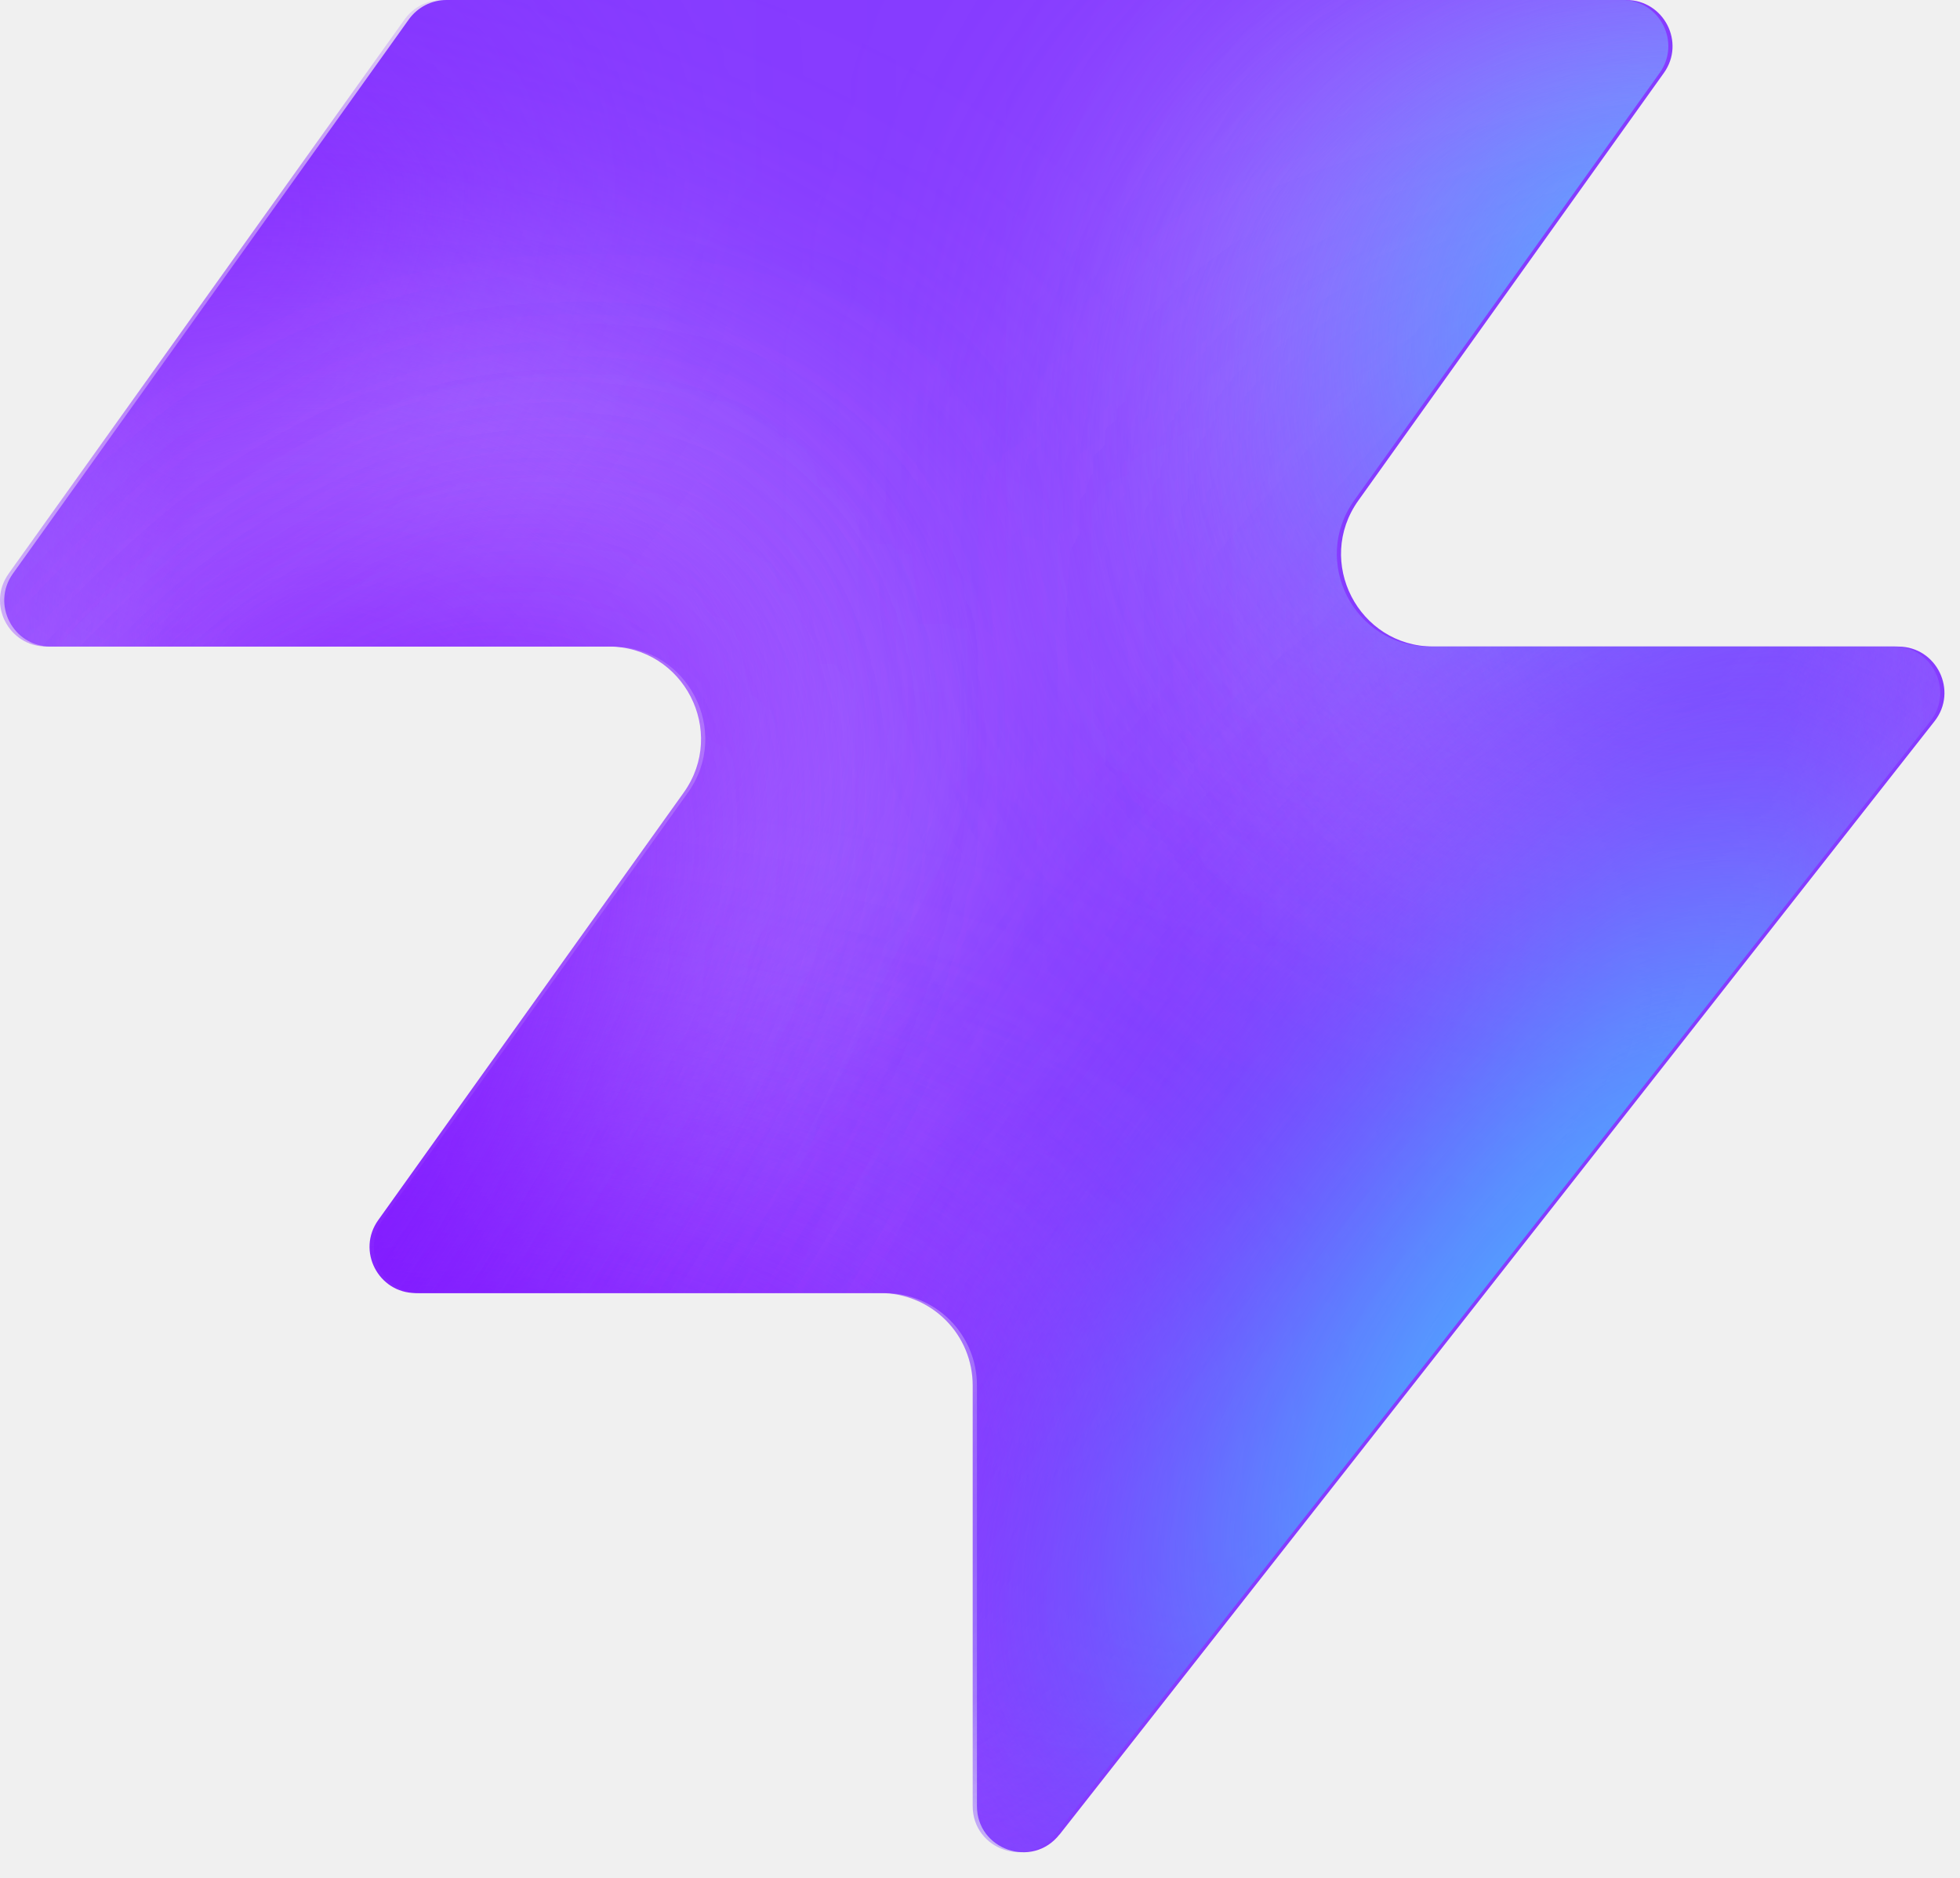
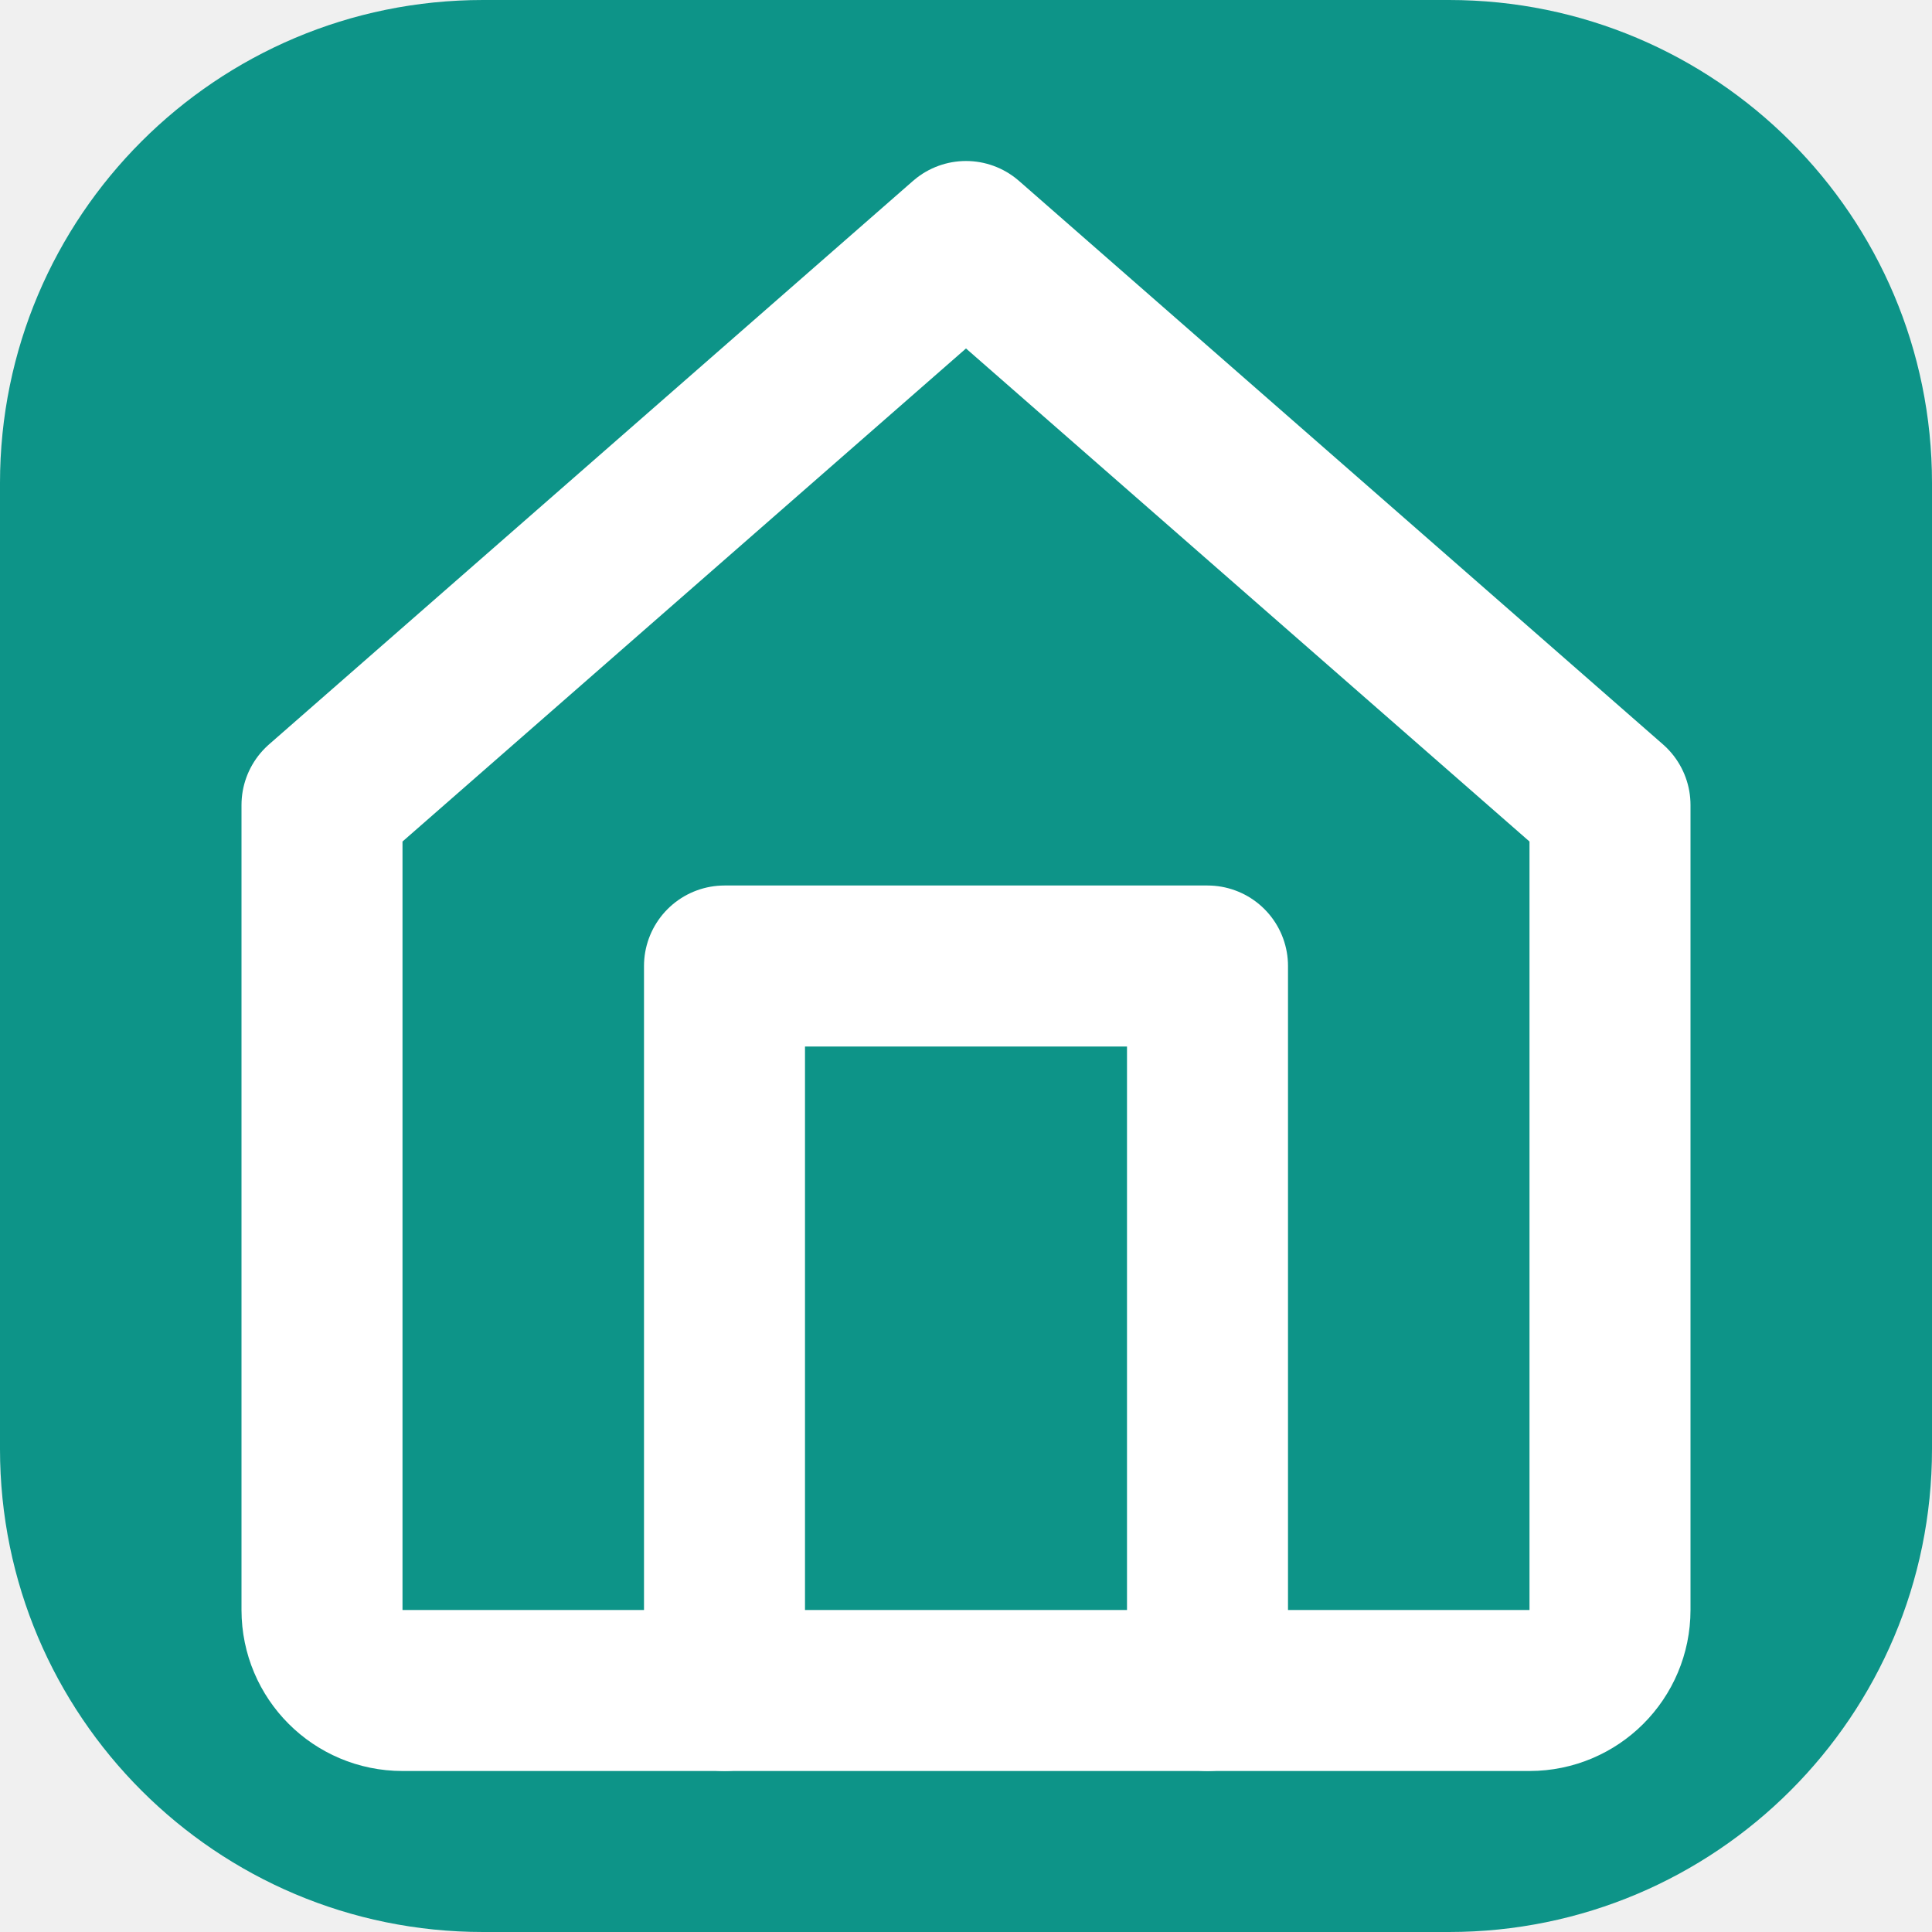
- <svg xmlns="http://www.w3.org/2000/svg" width="48" height="46" fill="none" viewBox="0 0 48 46">
-   <path fill="#863bff" d="M25.946 44.938c-.664.845-2.021.375-2.021-.698V33.937a2.26 2.26 0 0 0-2.262-2.262H10.287c-.92 0-1.456-1.04-.92-1.788l7.48-10.471c1.07-1.497 0-3.578-1.842-3.578H1.237c-.92 0-1.456-1.04-.92-1.788L10.013.474c.214-.297.556-.474.92-.474h28.894c.92 0 1.456 1.04.92 1.788l-7.48 10.471c-1.07 1.498 0 3.579 1.842 3.579h11.377c.943 0 1.473 1.088.89 1.83L25.947 44.94z" style="fill:#863bff;fill:color(display-p3 .525 .23 1);fill-opacity:1" />
-   <mask id="a" width="48" height="46" x="0" y="0" maskUnits="userSpaceOnUse" style="mask-type:alpha">
-     <path fill="#000" d="M25.842 44.938c-.664.844-2.021.375-2.021-.698V33.937a2.26 2.26 0 0 0-2.262-2.262H10.183c-.92 0-1.456-1.04-.92-1.788l7.48-10.471c1.07-1.498 0-3.579-1.842-3.579H1.133c-.92 0-1.456-1.04-.92-1.787L9.91.473c.214-.297.556-.474.92-.474h28.894c.92 0 1.456 1.04.92 1.788l-7.48 10.471c-1.07 1.498 0 3.578 1.842 3.578h11.377c.943 0 1.473 1.088.89 1.832L25.843 44.94z" style="fill:#000;fill-opacity:1" />
-   </mask>
-   <g mask="url(#a)">
-     <g filter="url(#b)">
-       <ellipse cx="5.508" cy="14.704" fill="#ede6ff" rx="5.508" ry="14.704" style="fill:#ede6ff;fill:color(display-p3 .927 .903 1);fill-opacity:1" transform="matrix(.00324 1 1 -.00324 -4.47 31.516)" />
-     </g>
-     <g filter="url(#c)">
-       <ellipse cx="10.399" cy="29.851" fill="#ede6ff" rx="10.399" ry="29.851" style="fill:#ede6ff;fill:color(display-p3 .927 .903 1);fill-opacity:1" transform="matrix(.00324 1 1 -.00324 -39.328 7.883)" />
-     </g>
-     <g filter="url(#d)">
-       <ellipse cx="5.508" cy="30.487" fill="#7e14ff" rx="5.508" ry="30.487" style="fill:#7e14ff;fill:color(display-p3 .492 .077 1);fill-opacity:1" transform="rotate(89.814 -25.913 -14.639)scale(1 -1)" />
-     </g>
-     <g filter="url(#e)">
-       <ellipse cx="5.508" cy="30.599" fill="#7e14ff" rx="5.508" ry="30.599" style="fill:#7e14ff;fill:color(display-p3 .492 .077 1);fill-opacity:1" transform="rotate(89.814 -32.644 -3.334)scale(1 -1)" />
-     </g>
-     <g filter="url(#f)">
-       <ellipse cx="5.508" cy="30.599" fill="#7e14ff" rx="5.508" ry="30.599" style="fill:#7e14ff;fill:color(display-p3 .492 .077 1);fill-opacity:1" transform="matrix(.00324 1 1 -.00324 -34.34 30.47)" />
-     </g>
-     <g filter="url(#g)">
-       <ellipse cx="14.072" cy="22.078" fill="#ede6ff" rx="14.072" ry="22.078" style="fill:#ede6ff;fill:color(display-p3 .927 .903 1);fill-opacity:1" transform="rotate(93.35 24.506 48.493)scale(-1 1)" />
-     </g>
-     <g filter="url(#h)">
-       <ellipse cx="3.47" cy="21.501" fill="#7e14ff" rx="3.47" ry="21.501" style="fill:#7e14ff;fill:color(display-p3 .492 .077 1);fill-opacity:1" transform="rotate(89.009 28.708 47.59)scale(-1 1)" />
-     </g>
-     <g filter="url(#i)">
-       <ellipse cx="3.47" cy="21.501" fill="#7e14ff" rx="3.47" ry="21.501" style="fill:#7e14ff;fill:color(display-p3 .492 .077 1);fill-opacity:1" transform="rotate(89.009 28.708 47.59)scale(-1 1)" />
-     </g>
-     <g filter="url(#j)">
-       <ellipse cx=".387" cy="8.972" fill="#7e14ff" rx="4.407" ry="29.108" style="fill:#7e14ff;fill:color(display-p3 .492 .077 1);fill-opacity:1" transform="rotate(39.51 .387 8.972)" />
-     </g>
-     <g filter="url(#k)">
-       <ellipse cx="47.523" cy="-6.092" fill="#7e14ff" rx="4.407" ry="29.108" style="fill:#7e14ff;fill:color(display-p3 .492 .077 1);fill-opacity:1" transform="rotate(37.892 47.523 -6.092)" />
-     </g>
-     <g filter="url(#l)">
-       <ellipse cx="41.412" cy="6.333" fill="#47bfff" rx="5.971" ry="9.665" style="fill:#47bfff;fill:color(display-p3 .28 .748 1);fill-opacity:1" transform="rotate(37.892 41.412 6.333)" />
-     </g>
-     <g filter="url(#m)">
-       <ellipse cx="-1.879" cy="38.332" fill="#7e14ff" rx="4.407" ry="29.108" style="fill:#7e14ff;fill:color(display-p3 .492 .077 1);fill-opacity:1" transform="rotate(37.892 -1.88 38.332)" />
-     </g>
-     <g filter="url(#n)">
-       <ellipse cx="-1.879" cy="38.332" fill="#7e14ff" rx="4.407" ry="29.108" style="fill:#7e14ff;fill:color(display-p3 .492 .077 1);fill-opacity:1" transform="rotate(37.892 -1.88 38.332)" />
-     </g>
-     <g filter="url(#o)">
-       <ellipse cx="35.651" cy="29.907" fill="#7e14ff" rx="4.407" ry="29.108" style="fill:#7e14ff;fill:color(display-p3 .492 .077 1);fill-opacity:1" transform="rotate(37.892 35.651 29.907)" />
-     </g>
-     <g filter="url(#p)">
-       <ellipse cx="38.418" cy="32.4" fill="#47bfff" rx="5.971" ry="15.297" style="fill:#47bfff;fill:color(display-p3 .28 .748 1);fill-opacity:1" transform="rotate(37.892 38.418 32.4)" />
-     </g>
-   </g>
-   <defs>
-     <filter id="b" width="60.045" height="41.654" x="-19.77" y="16.149" color-interpolation-filters="sRGB" filterUnits="userSpaceOnUse">
-       <feFlood flood-opacity="0" result="BackgroundImageFix" />
-       <feBlend in="SourceGraphic" in2="BackgroundImageFix" result="shape" />
-       <feGaussianBlur result="effect1_foregroundBlur_2002_17158" stdDeviation="7.659" />
-     </filter>
-     <filter id="c" width="90.34" height="51.437" x="-54.613" y="-7.533" color-interpolation-filters="sRGB" filterUnits="userSpaceOnUse">
-       <feFlood flood-opacity="0" result="BackgroundImageFix" />
-       <feBlend in="SourceGraphic" in2="BackgroundImageFix" result="shape" />
-       <feGaussianBlur result="effect1_foregroundBlur_2002_17158" stdDeviation="7.659" />
-     </filter>
-     <filter id="d" width="79.355" height="29.4" x="-49.64" y="2.03" color-interpolation-filters="sRGB" filterUnits="userSpaceOnUse">
-       <feFlood flood-opacity="0" result="BackgroundImageFix" />
-       <feBlend in="SourceGraphic" in2="BackgroundImageFix" result="shape" />
-       <feGaussianBlur result="effect1_foregroundBlur_2002_17158" stdDeviation="4.596" />
-     </filter>
-     <filter id="e" width="79.579" height="29.4" x="-45.045" y="20.029" color-interpolation-filters="sRGB" filterUnits="userSpaceOnUse">
-       <feFlood flood-opacity="0" result="BackgroundImageFix" />
-       <feBlend in="SourceGraphic" in2="BackgroundImageFix" result="shape" />
-       <feGaussianBlur result="effect1_foregroundBlur_2002_17158" stdDeviation="4.596" />
-     </filter>
-     <filter id="f" width="79.579" height="29.4" x="-43.513" y="21.178" color-interpolation-filters="sRGB" filterUnits="userSpaceOnUse">
-       <feFlood flood-opacity="0" result="BackgroundImageFix" />
-       <feBlend in="SourceGraphic" in2="BackgroundImageFix" result="shape" />
-       <feGaussianBlur result="effect1_foregroundBlur_2002_17158" stdDeviation="4.596" />
-     </filter>
-     <filter id="g" width="74.749" height="58.852" x="15.756" y="-17.901" color-interpolation-filters="sRGB" filterUnits="userSpaceOnUse">
-       <feFlood flood-opacity="0" result="BackgroundImageFix" />
-       <feBlend in="SourceGraphic" in2="BackgroundImageFix" result="shape" />
-       <feGaussianBlur result="effect1_foregroundBlur_2002_17158" stdDeviation="7.659" />
-     </filter>
-     <filter id="h" width="61.377" height="25.362" x="23.548" y="2.284" color-interpolation-filters="sRGB" filterUnits="userSpaceOnUse">
-       <feFlood flood-opacity="0" result="BackgroundImageFix" />
-       <feBlend in="SourceGraphic" in2="BackgroundImageFix" result="shape" />
-       <feGaussianBlur result="effect1_foregroundBlur_2002_17158" stdDeviation="4.596" />
-     </filter>
-     <filter id="i" width="61.377" height="25.362" x="23.548" y="2.284" color-interpolation-filters="sRGB" filterUnits="userSpaceOnUse">
-       <feFlood flood-opacity="0" result="BackgroundImageFix" />
-       <feBlend in="SourceGraphic" in2="BackgroundImageFix" result="shape" />
-       <feGaussianBlur result="effect1_foregroundBlur_2002_17158" stdDeviation="4.596" />
-     </filter>
-     <filter id="j" width="56.045" height="63.649" x="-27.636" y="-22.853" color-interpolation-filters="sRGB" filterUnits="userSpaceOnUse">
-       <feFlood flood-opacity="0" result="BackgroundImageFix" />
-       <feBlend in="SourceGraphic" in2="BackgroundImageFix" result="shape" />
-       <feGaussianBlur result="effect1_foregroundBlur_2002_17158" stdDeviation="4.596" />
-     </filter>
-     <filter id="k" width="54.814" height="64.646" x="20.116" y="-38.415" color-interpolation-filters="sRGB" filterUnits="userSpaceOnUse">
-       <feFlood flood-opacity="0" result="BackgroundImageFix" />
-       <feBlend in="SourceGraphic" in2="BackgroundImageFix" result="shape" />
-       <feGaussianBlur result="effect1_foregroundBlur_2002_17158" stdDeviation="4.596" />
-     </filter>
-     <filter id="l" width="33.541" height="35.313" x="24.641" y="-11.323" color-interpolation-filters="sRGB" filterUnits="userSpaceOnUse">
-       <feFlood flood-opacity="0" result="BackgroundImageFix" />
-       <feBlend in="SourceGraphic" in2="BackgroundImageFix" result="shape" />
-       <feGaussianBlur result="effect1_foregroundBlur_2002_17158" stdDeviation="4.596" />
-     </filter>
-     <filter id="m" width="54.814" height="64.646" x="-29.286" y="6.009" color-interpolation-filters="sRGB" filterUnits="userSpaceOnUse">
-       <feFlood flood-opacity="0" result="BackgroundImageFix" />
-       <feBlend in="SourceGraphic" in2="BackgroundImageFix" result="shape" />
-       <feGaussianBlur result="effect1_foregroundBlur_2002_17158" stdDeviation="4.596" />
-     </filter>
-     <filter id="n" width="54.814" height="64.646" x="-29.286" y="6.009" color-interpolation-filters="sRGB" filterUnits="userSpaceOnUse">
-       <feFlood flood-opacity="0" result="BackgroundImageFix" />
-       <feBlend in="SourceGraphic" in2="BackgroundImageFix" result="shape" />
-       <feGaussianBlur result="effect1_foregroundBlur_2002_17158" stdDeviation="4.596" />
-     </filter>
-     <filter id="o" width="54.814" height="64.646" x="8.244" y="-2.416" color-interpolation-filters="sRGB" filterUnits="userSpaceOnUse">
-       <feFlood flood-opacity="0" result="BackgroundImageFix" />
-       <feBlend in="SourceGraphic" in2="BackgroundImageFix" result="shape" />
-       <feGaussianBlur result="effect1_foregroundBlur_2002_17158" stdDeviation="4.596" />
-     </filter>
-     <filter id="p" width="39.409" height="43.623" x="18.713" y="10.588" color-interpolation-filters="sRGB" filterUnits="userSpaceOnUse">
-       <feFlood flood-opacity="0" result="BackgroundImageFix" />
-       <feBlend in="SourceGraphic" in2="BackgroundImageFix" result="shape" />
-       <feGaussianBlur result="effect1_foregroundBlur_2002_17158" stdDeviation="4.596" />
-     </filter>
-   </defs>
+ <svg xmlns="http://www.w3.org/2000/svg" viewBox="0 0 24 24">
+   <rect width="24" height="24" rx="6" fill="#0d9488" />
+   <path d="M4 10l8-7 8 7v10a1 1 0 0 1-1 1H5a1 1 0 0 1-1-1z" fill="none" stroke="#ffffff" stroke-width="2" stroke-linecap="round" stroke-linejoin="round" />
+   <polyline points="9 21 9 12 15 12 15 21" fill="none" stroke="#ffffff" stroke-width="2" stroke-linecap="round" stroke-linejoin="round" />
</svg>
